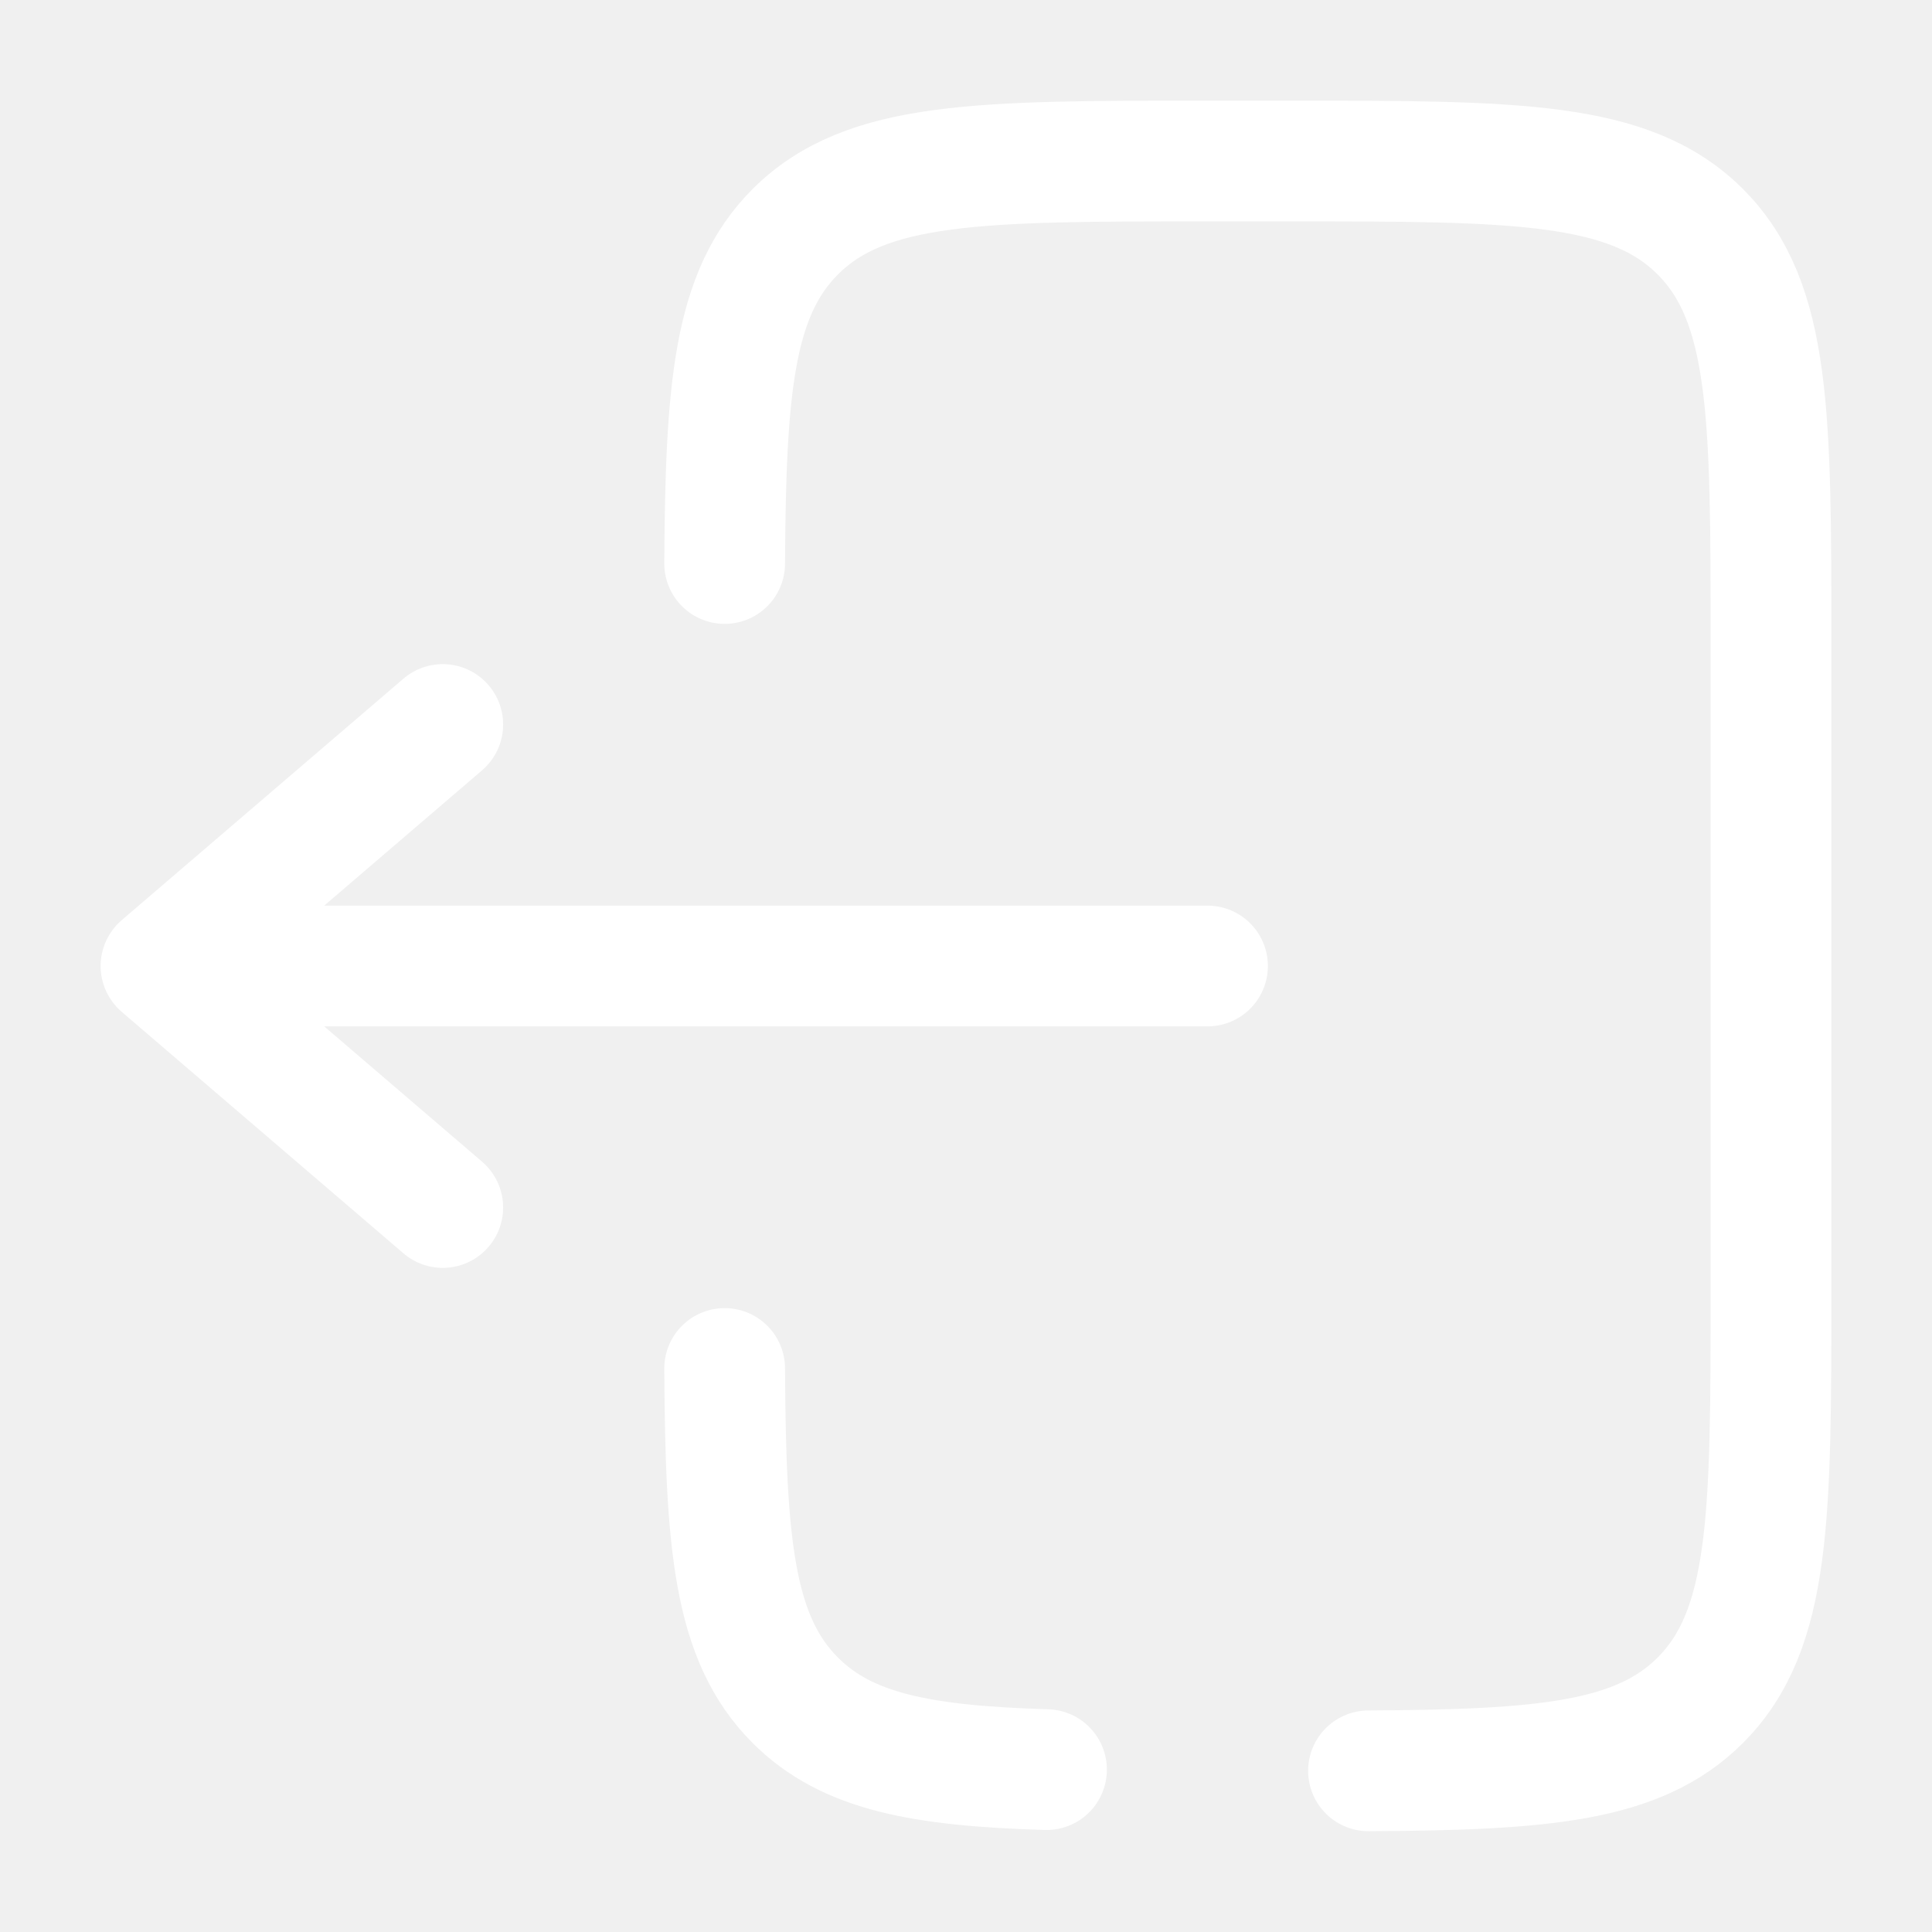
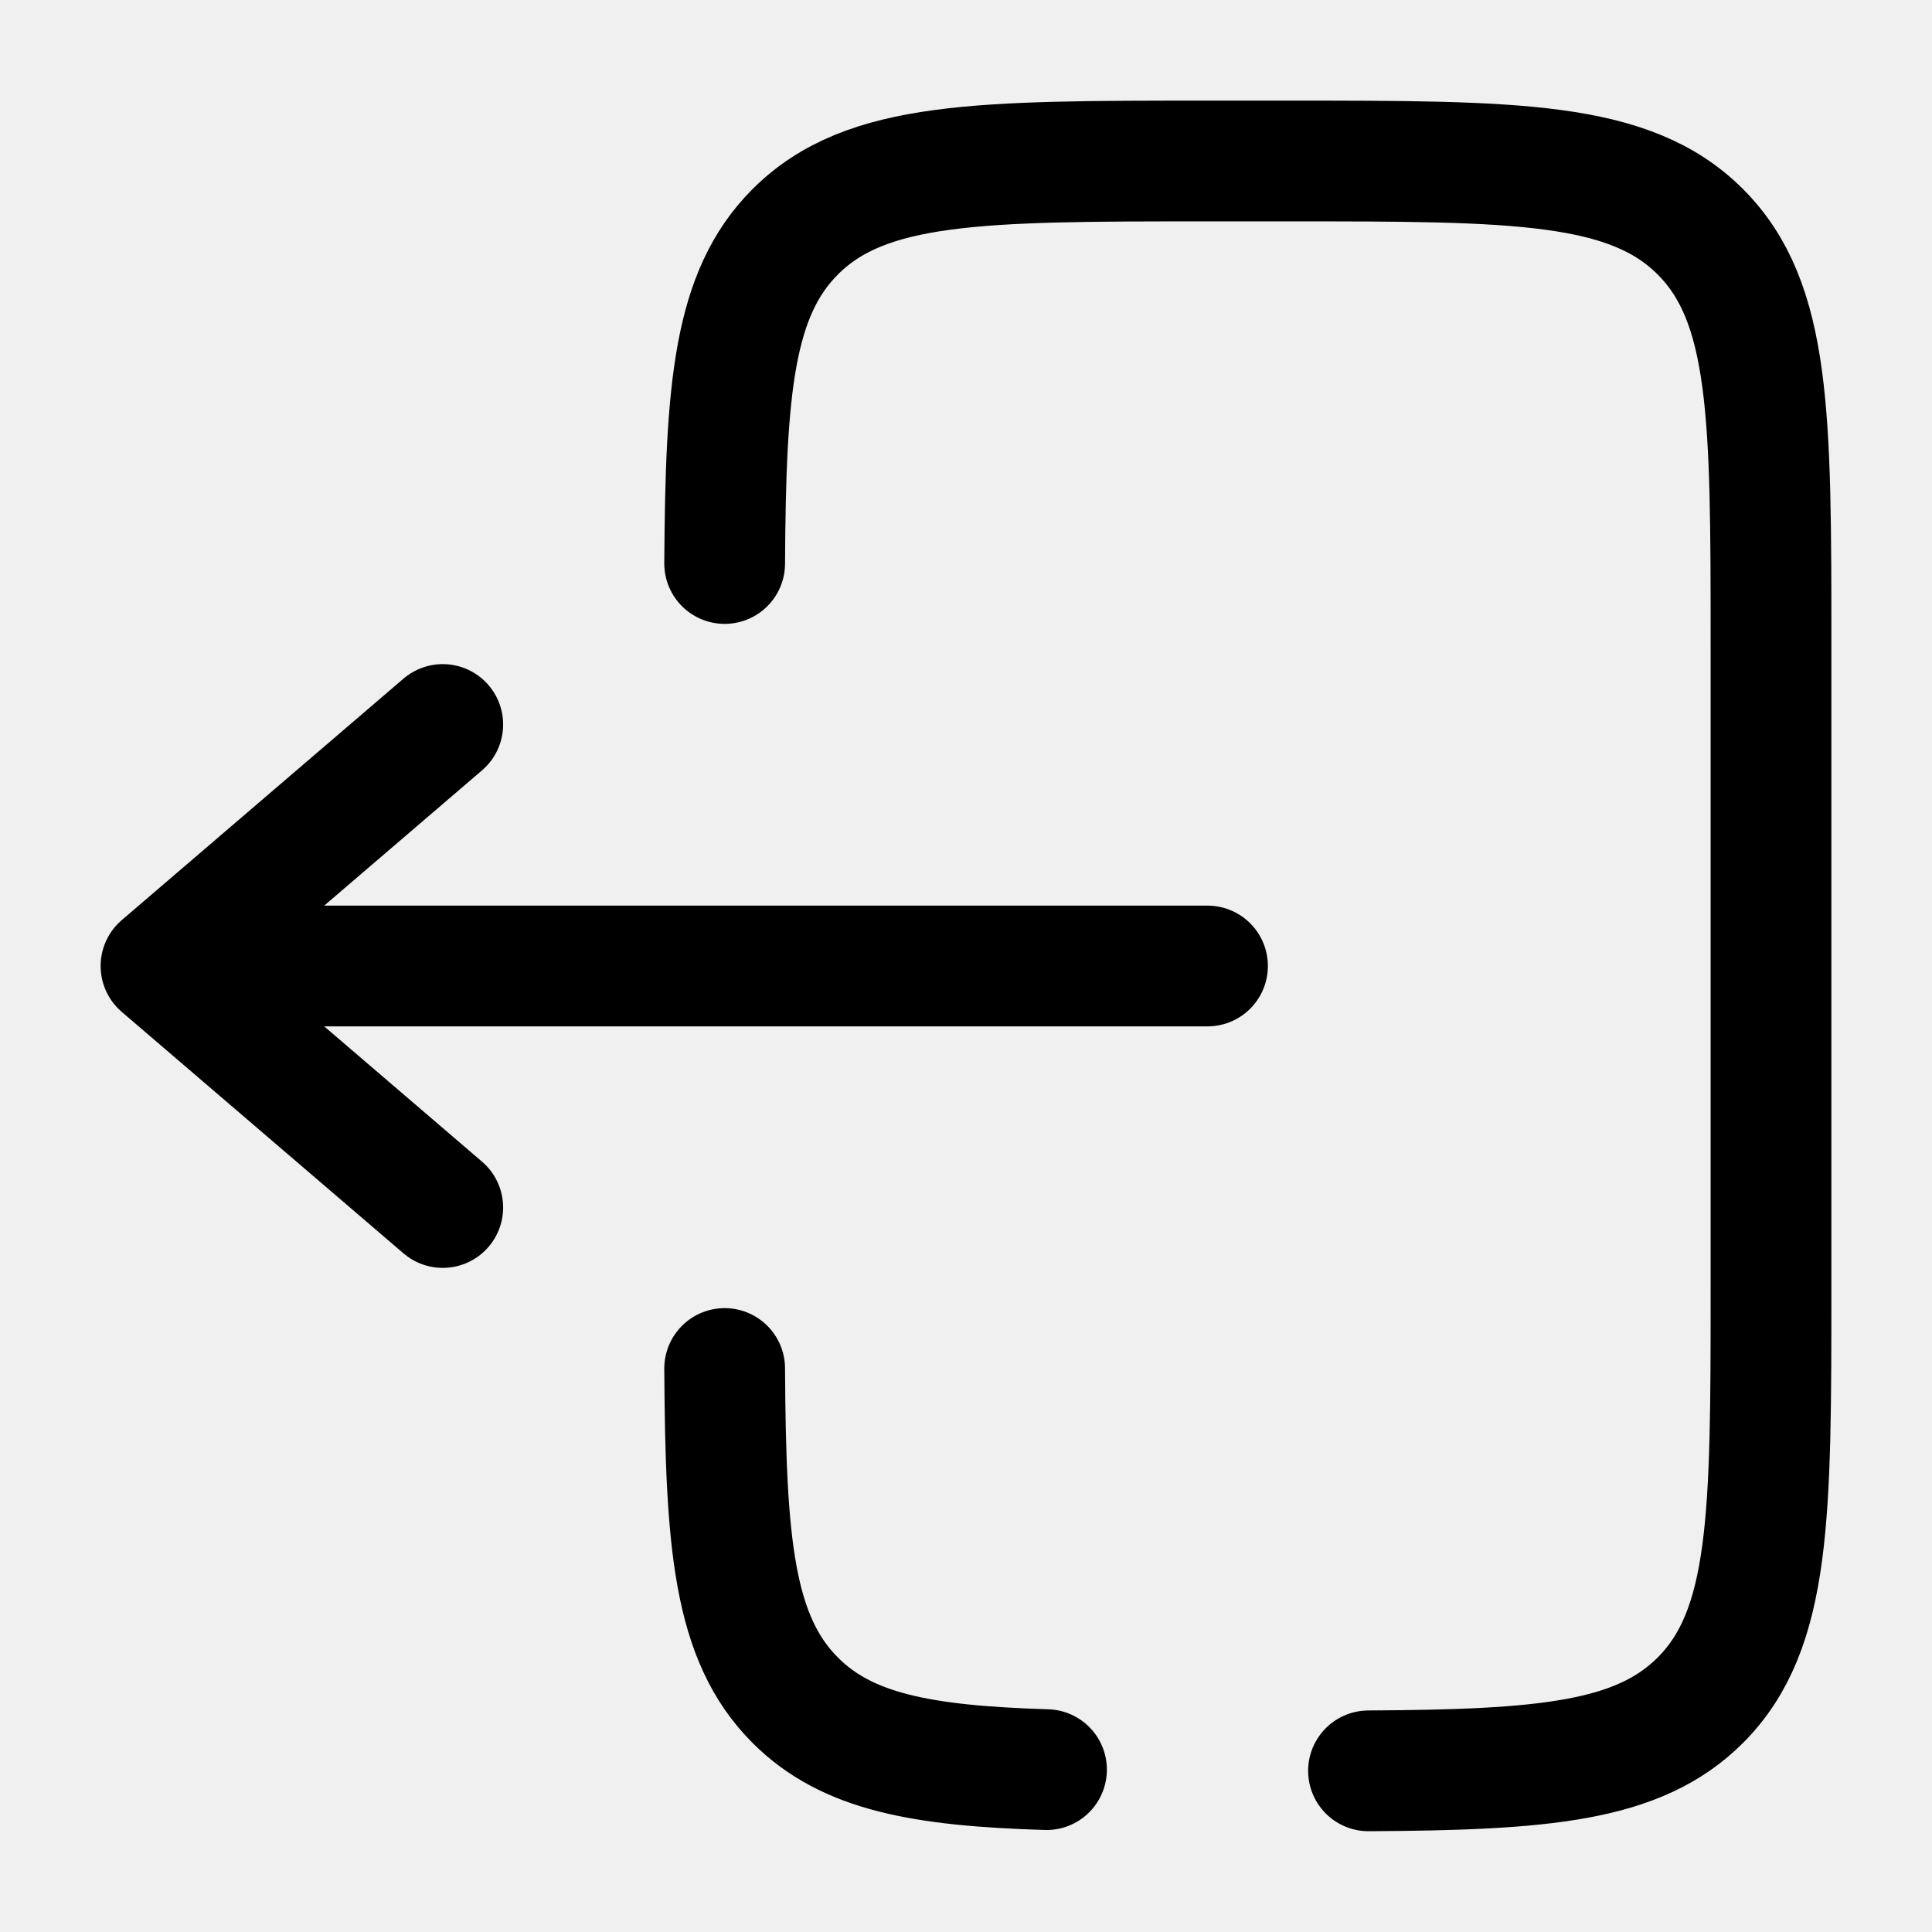
<svg xmlns="http://www.w3.org/2000/svg" width="800px" height="800px" viewBox="0 0 24 24" fill="none">
-   <path d="M15 12L2 12M2 12L5.5 9M2 12L5.5 15" stroke="white" stroke-width="1.5" stroke-linecap="round" stroke-linejoin="round" />
-   <path d="M9.002 7C9.014 4.825 9.111 3.647 9.879 2.879C10.758 2 12.172 2 15 2L16 2C18.829 2 20.243 2 21.122 2.879C22 3.757 22 5.172 22 8L22 16C22 18.828 22 20.243 21.122 21.121C20.353 21.89 19.175 21.986 17 21.998M9.002 17C9.014 19.175 9.111 20.353 9.879 21.121C10.52 21.763 11.447 21.936 13 21.983" stroke="white" stroke-width="1.5" stroke-linecap="round" />
+   <path d="M15 12L2 12M2 12L5.5 9M2 12L5.5 15" stroke="black" stroke-width="1.5" stroke-linecap="round" stroke-linejoin="round" />
+   <path d="M9.002 7C9.014 4.825 9.111 3.647 9.879 2.879C10.758 2 12.172 2 15 2L16 2C18.829 2 20.243 2 21.122 2.879C22 3.757 22 5.172 22 8L22 16C22 18.828 22 20.243 21.122 21.121C20.353 21.89 19.175 21.986 17 21.998M9.002 17C9.014 19.175 9.111 20.353 9.879 21.121C10.52 21.763 11.447 21.936 13 21.983" stroke="black" stroke-width="1.5" stroke-linecap="round" />
</svg>
